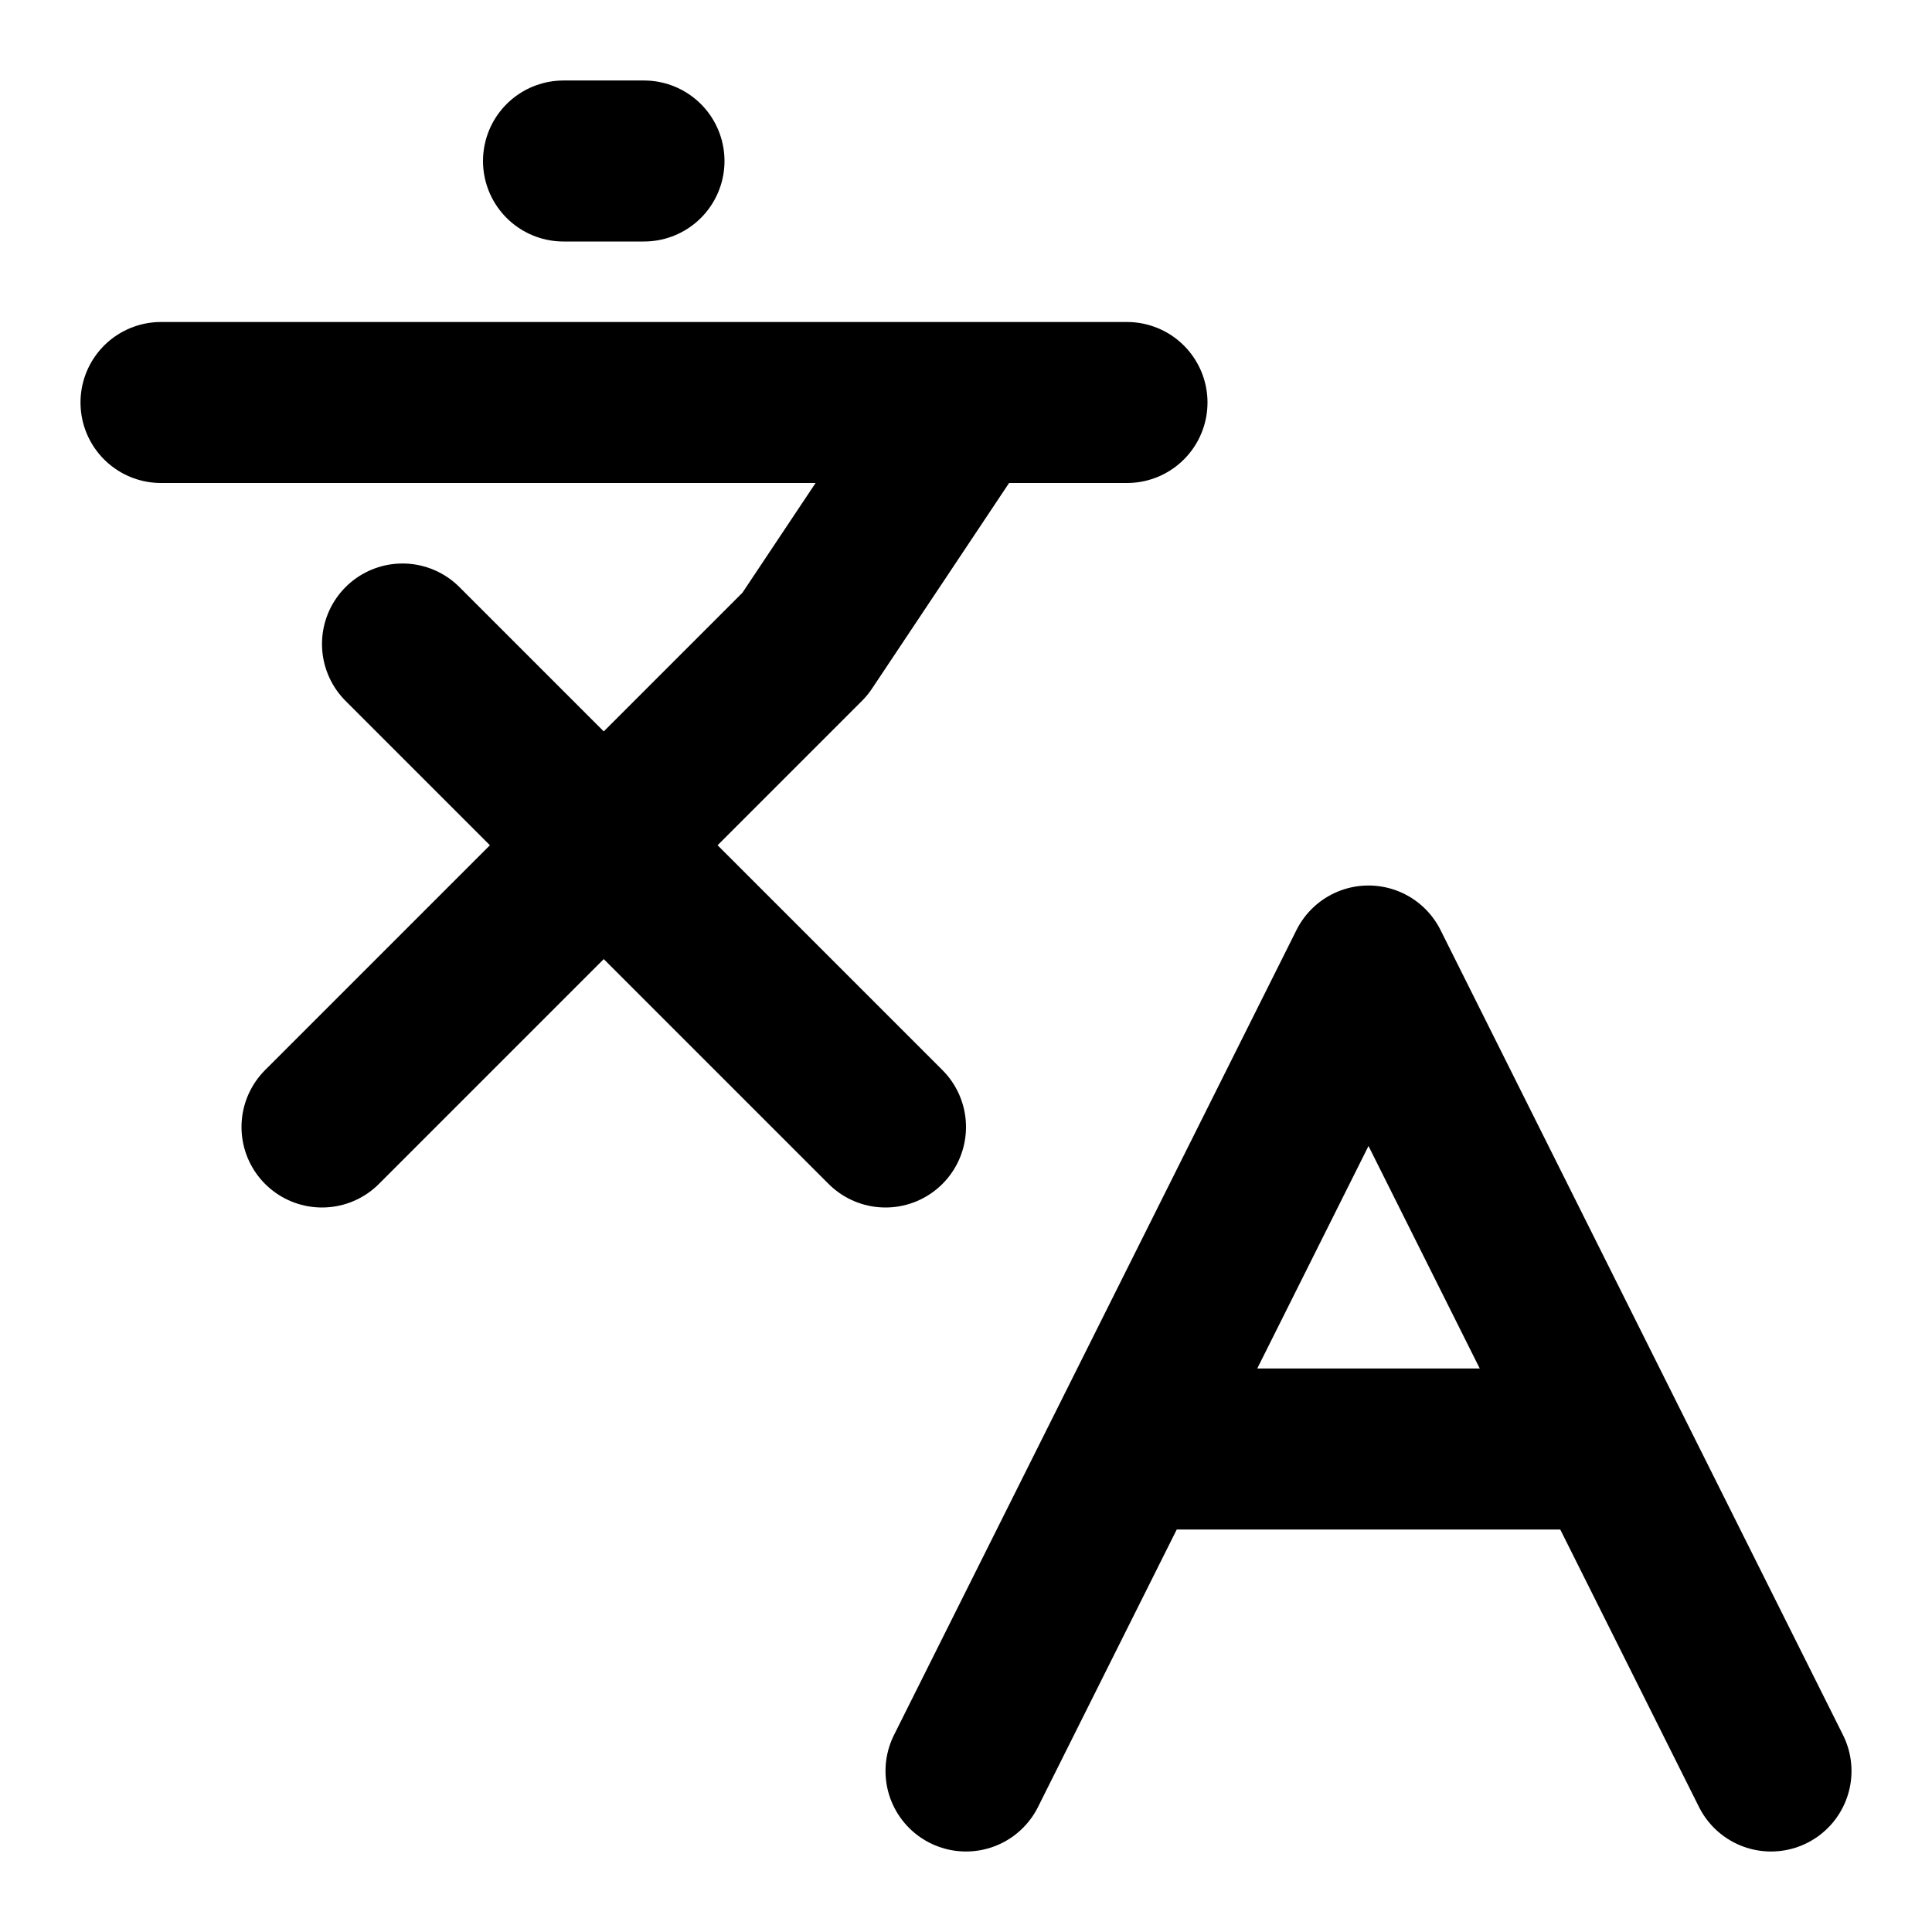
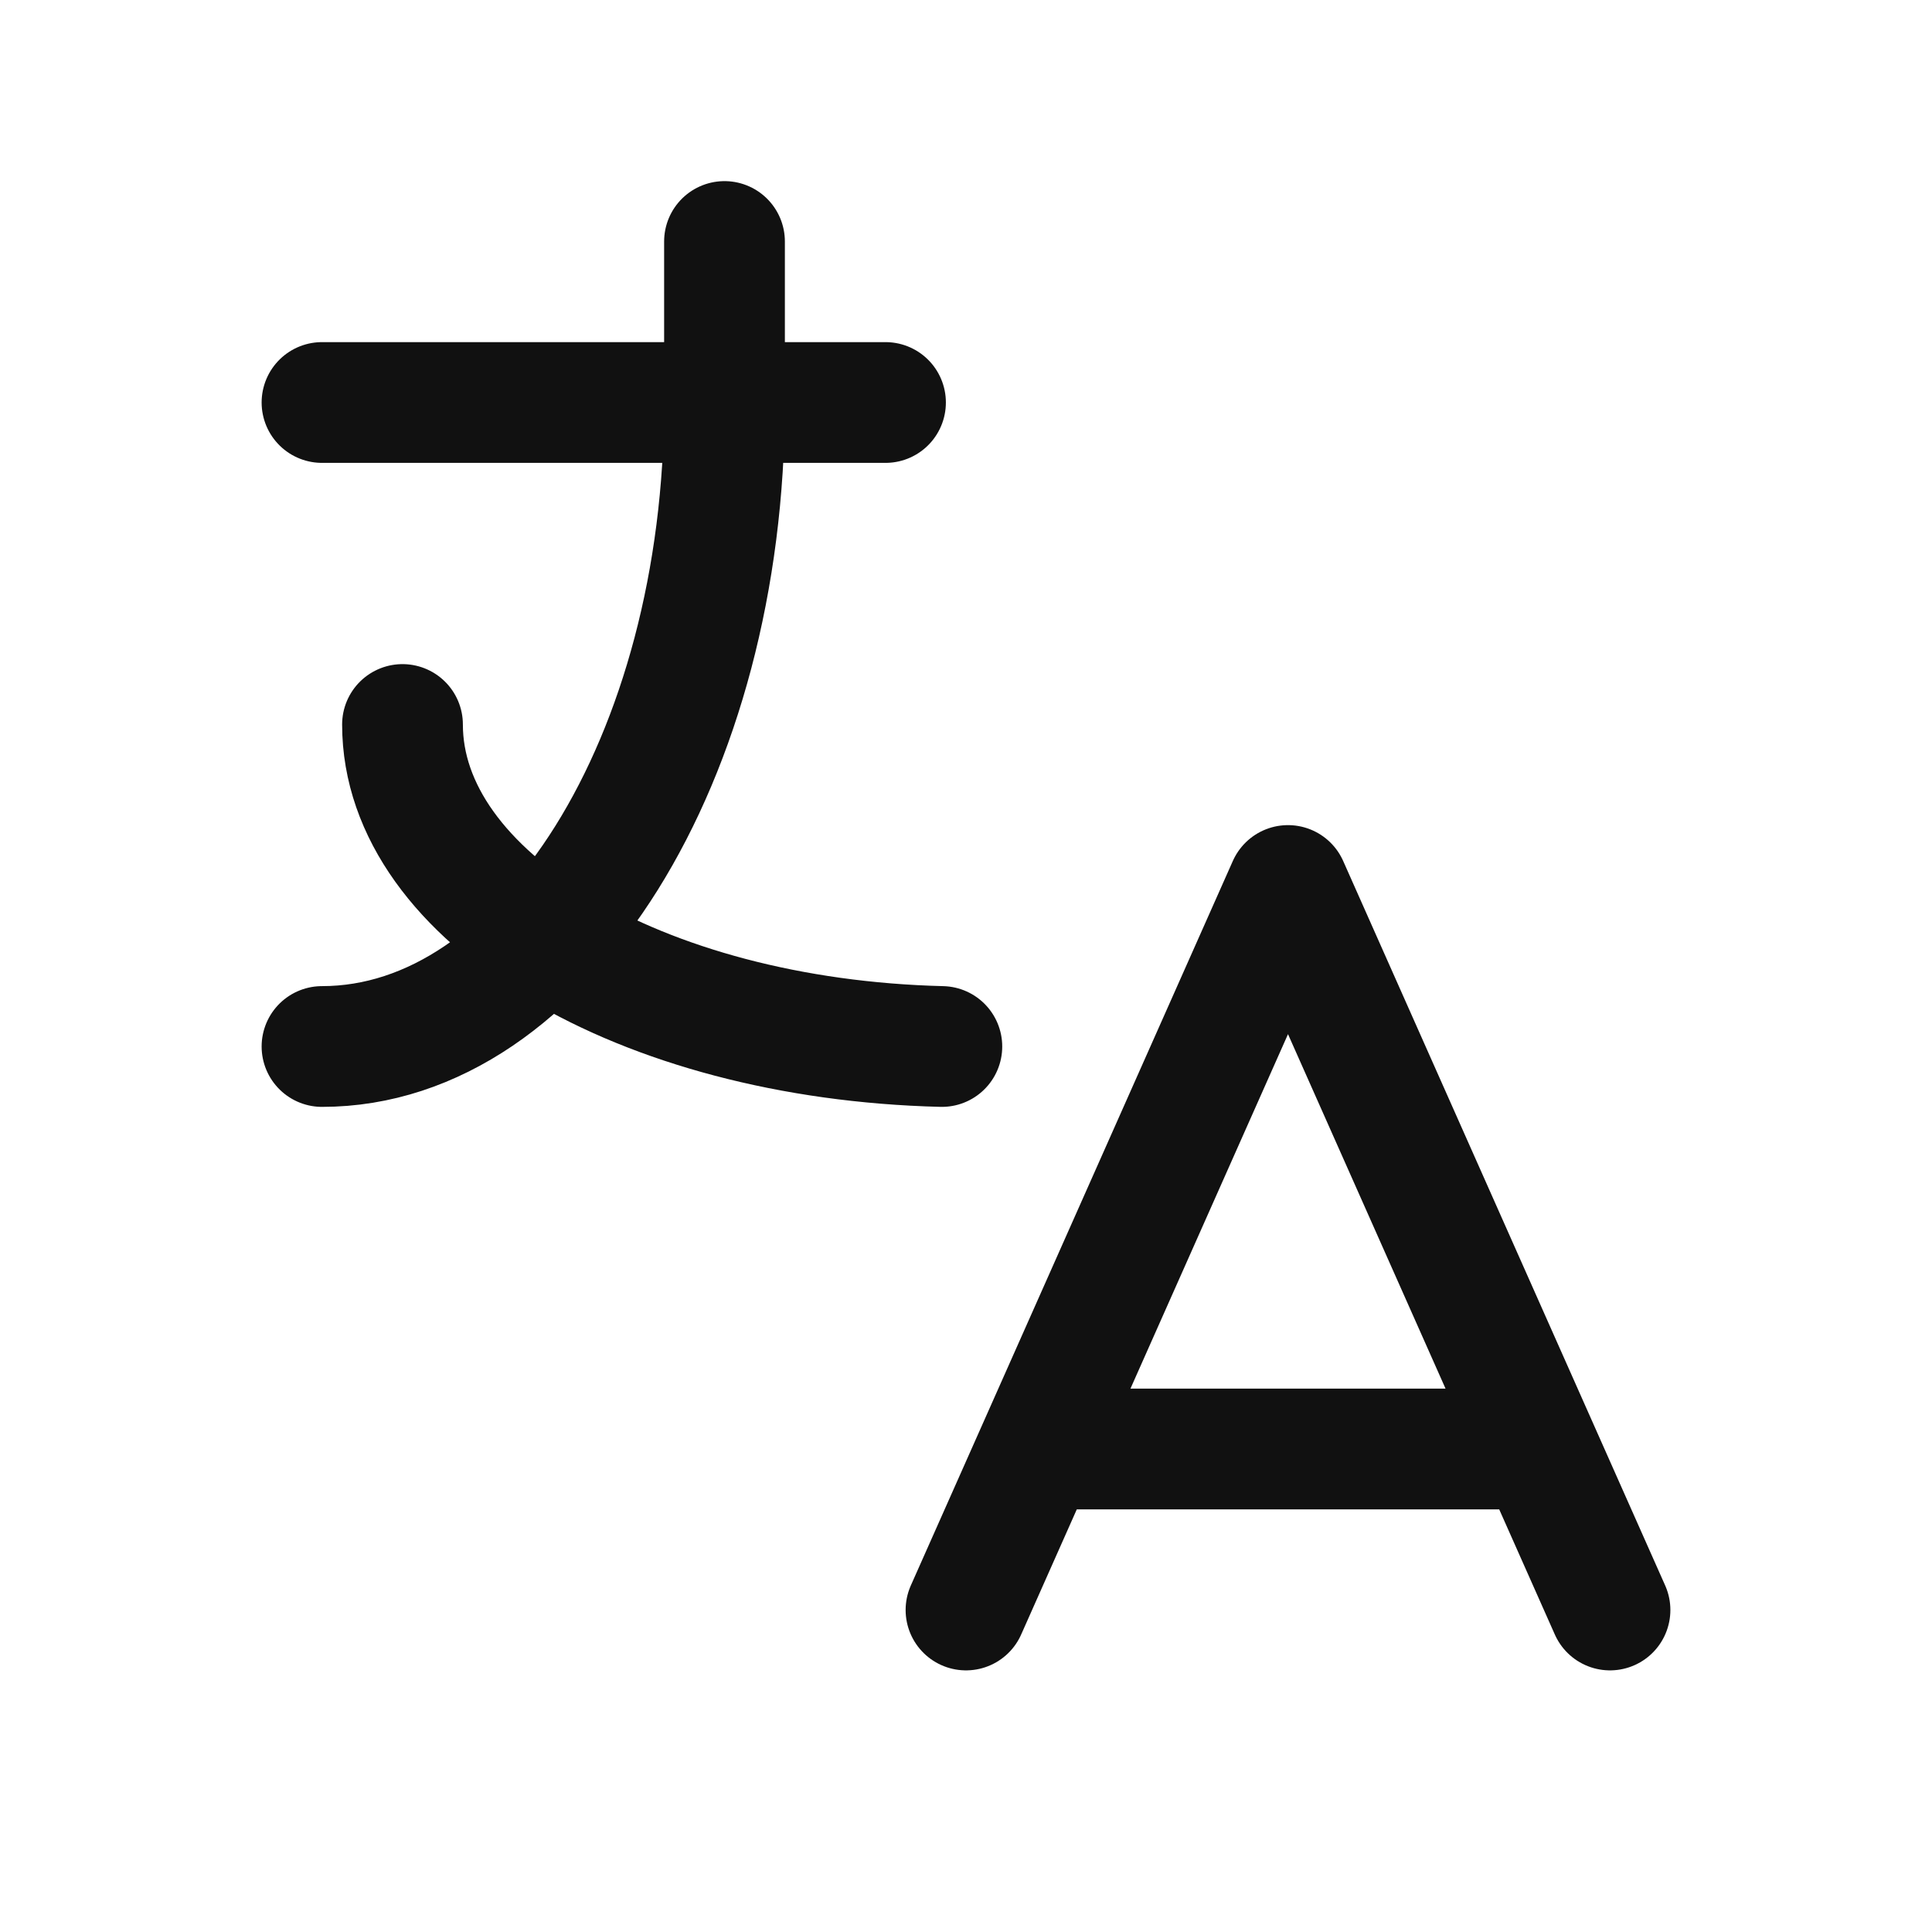
- <svg xmlns="http://www.w3.org/2000/svg" width="1em" height="1em" viewBox="0 0 24 24">
-   <path fill="none" stroke="currentColor" stroke-linecap="round" stroke-linejoin="round" stroke-width="2" d="m5 8l6 6m-7 0l6-6l2-3M2 5h12M7 2h1m14 20l-5-10l-5 10m2-4h6" />
+ <svg xmlns="http://www.w3.org/2000/svg" width="24" height="24" viewBox="0 0 24 24" fill="none">
+   <path d="M4 5H11M9 3V5C9 9.418 6.761 13 4 13M5 9C5 11.144 7.952 12.908 11.7 13M12 20L16 11L20 20M19.1 18H12.9" stroke="#111111" stroke-width="1.5" stroke-linecap="round" stroke-linejoin="round" />
</svg>
